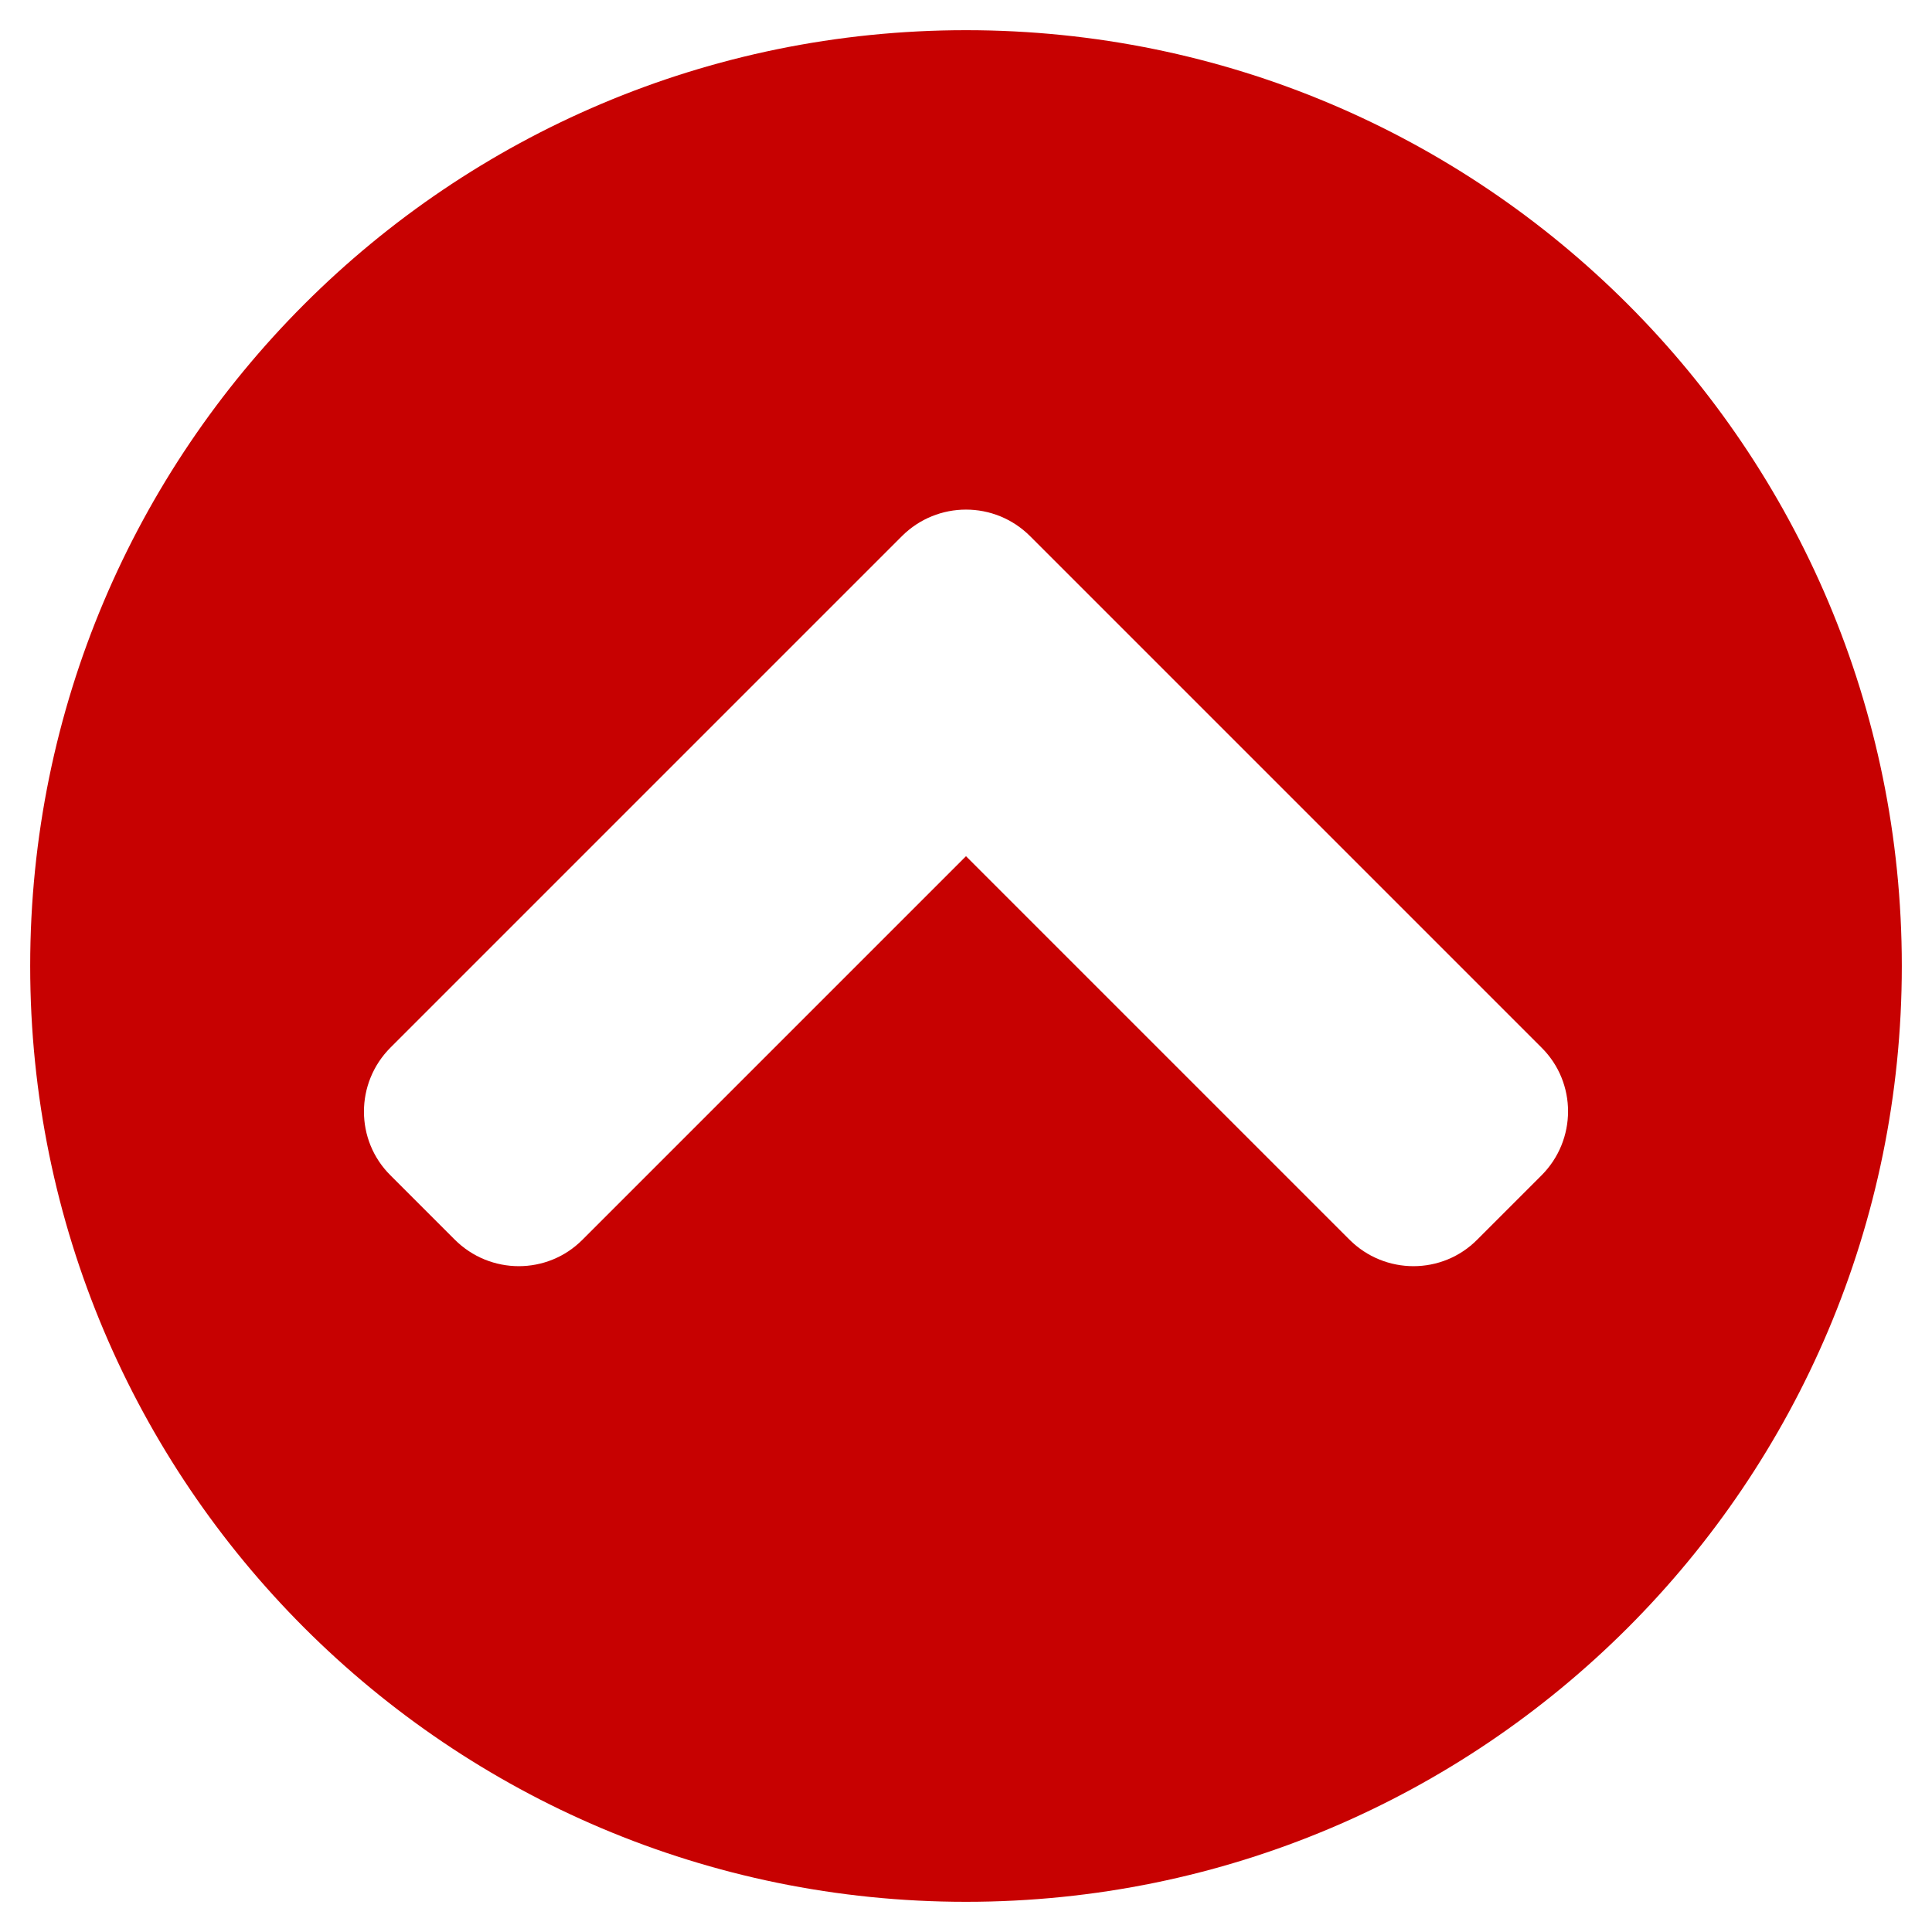
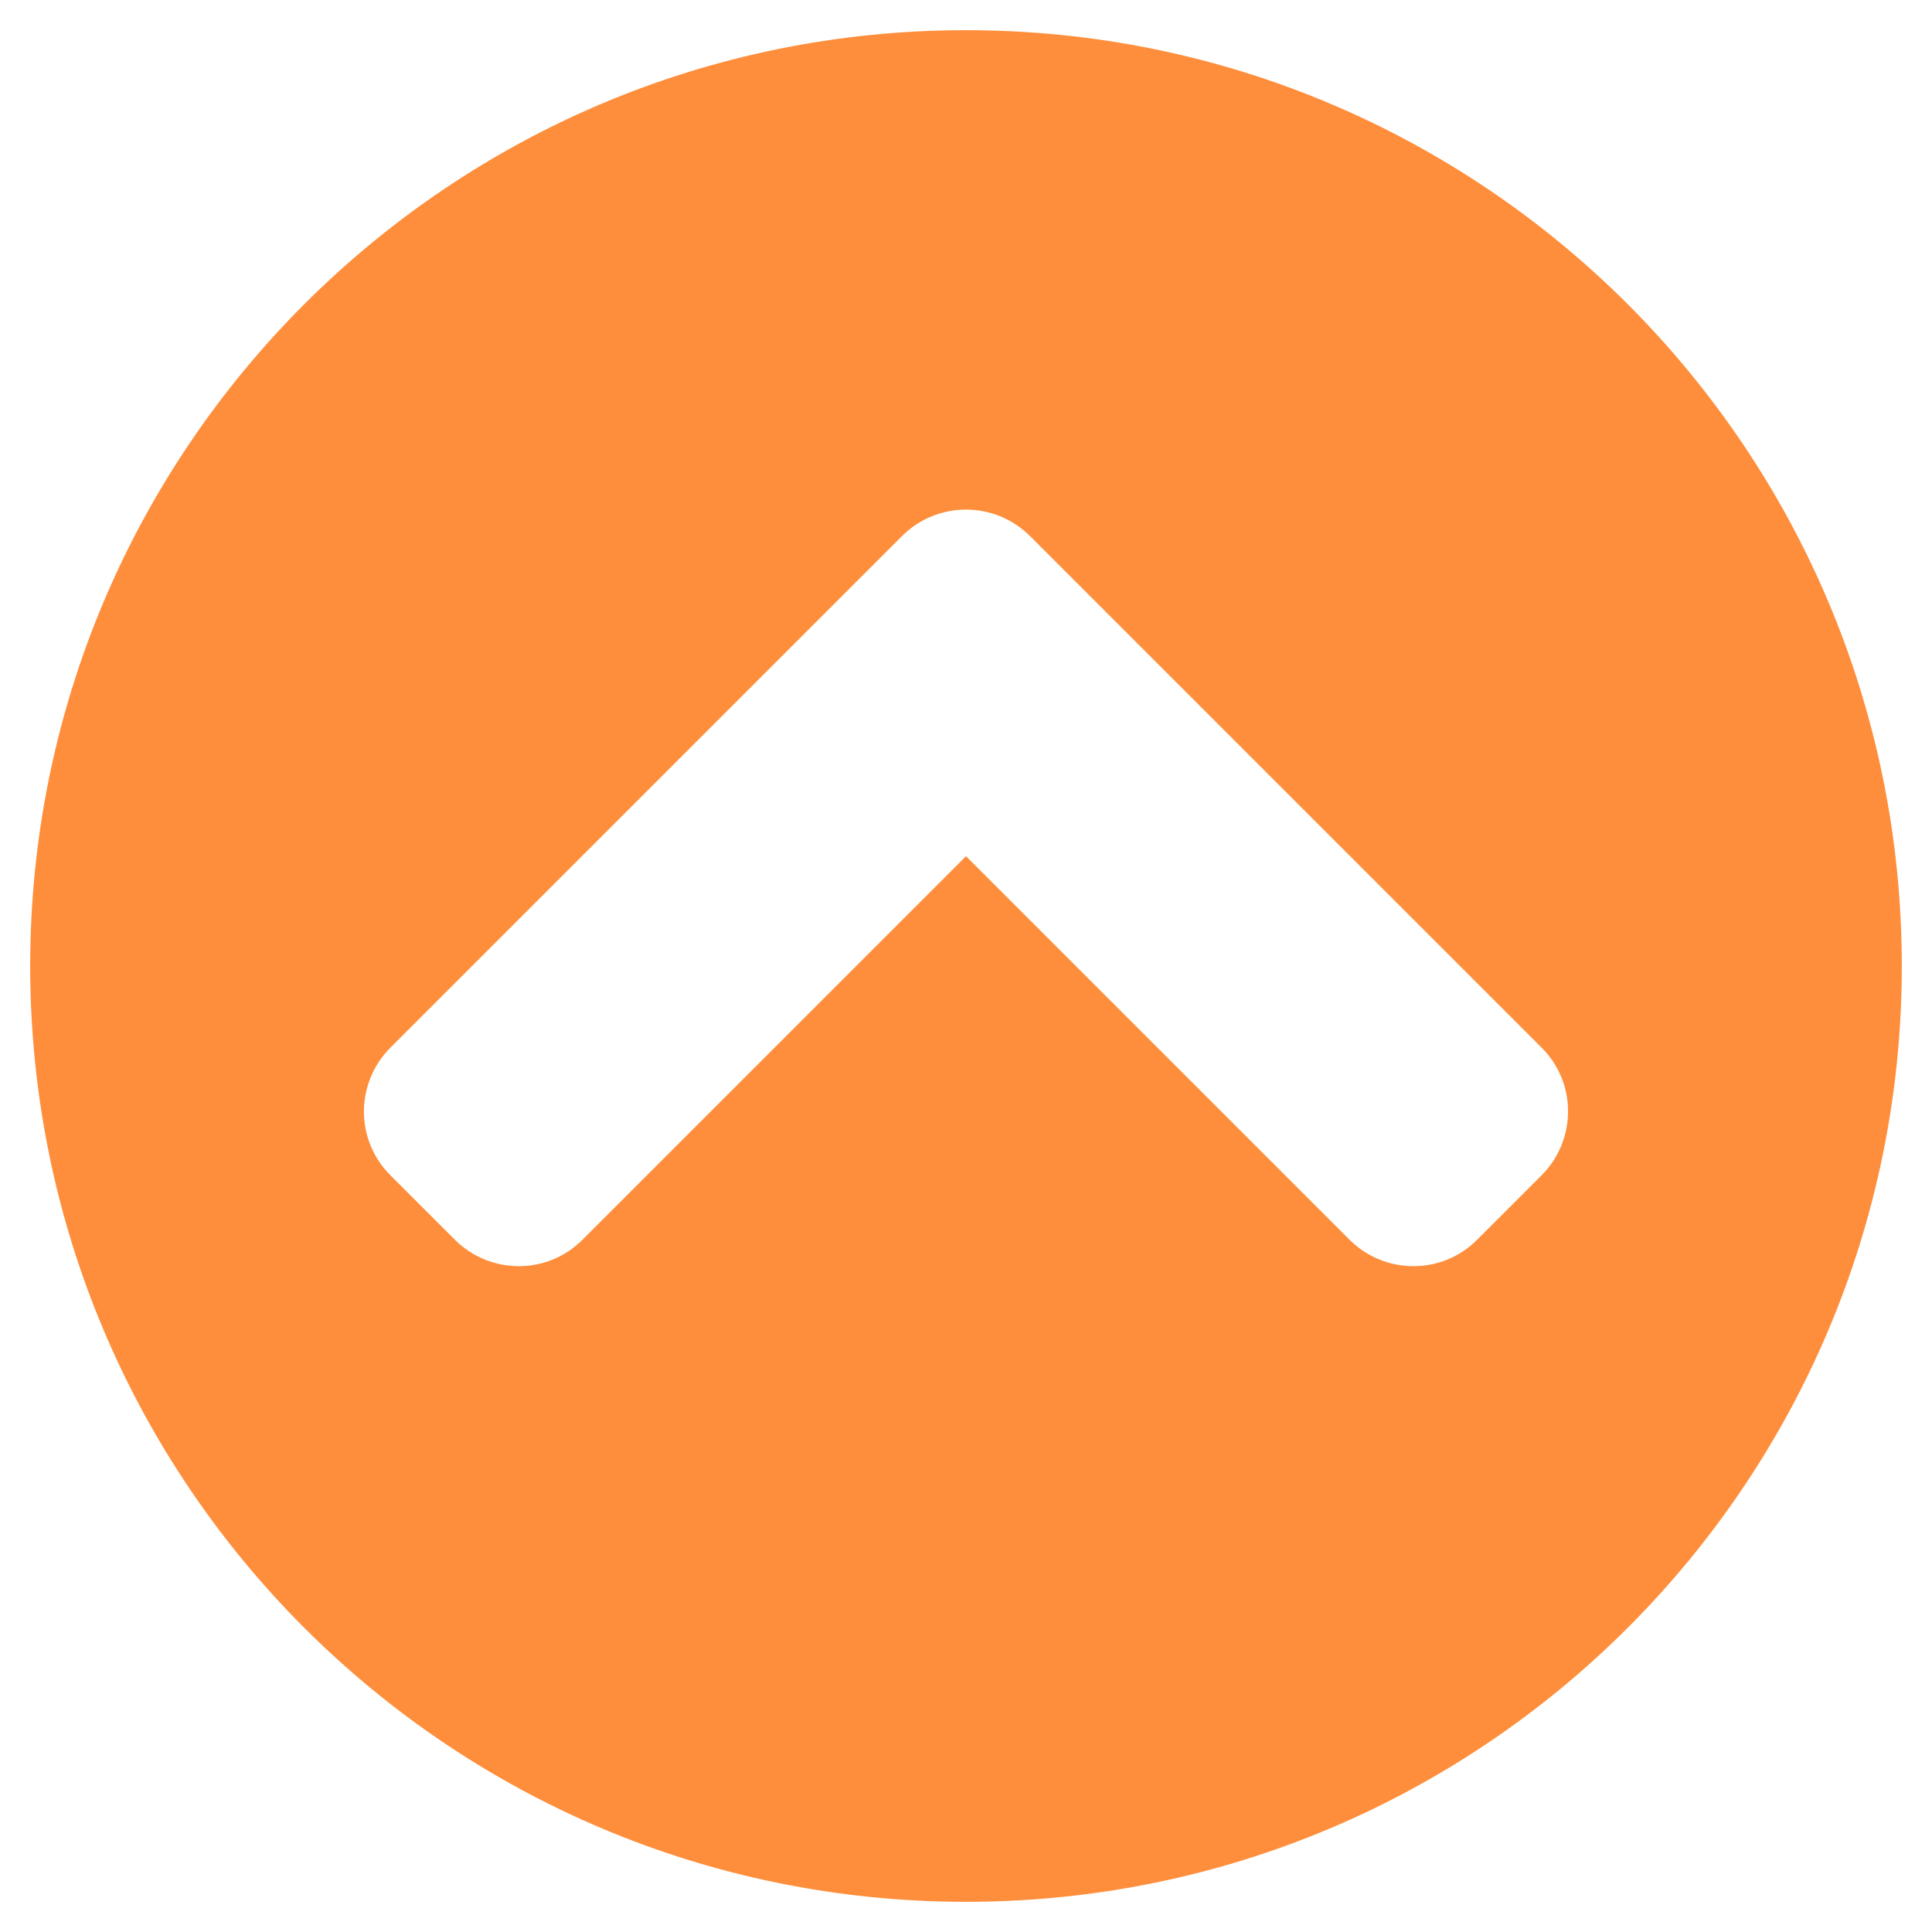
<svg xmlns="http://www.w3.org/2000/svg" aria-hidden="true" focusable="false" data-prefix="fas" data-icon="chevron-circle-up" class="svg-inline--fa fa-chevron-circle-up fa-w-16" role="img" viewBox="0 0 512 512">
-   <path fill="#C70101" d="M8 256C8 119 119 8 256 8s248 111 248 248-111 248-248 248S8 393 8 256zm231-113.9L103.5 277.6c-9.4 9.4-9.4 24.6 0 33.9l17 17c9.4 9.4 24.6 9.4 33.9 0L256 226.9l101.6 101.6c9.4 9.4 24.6 9.4 33.9 0l17-17c9.4-9.4 9.4-24.6 0-33.9L273 142.1c-9.4-9.4-24.6-9.4-34 0z" />
+   <path fill="#FE8E3B" d="M8 256C8 119 119 8 256 8s248 111 248 248-111 248-248 248S8 393 8 256zm231-113.9L103.5 277.6c-9.4 9.4-9.4 24.6 0 33.9l17 17c9.4 9.4 24.6 9.4 33.9 0L256 226.9l101.6 101.6c9.4 9.4 24.6 9.4 33.9 0l17-17c9.4-9.4 9.4-24.6 0-33.9L273 142.1c-9.4-9.4-24.6-9.4-34 0z" />
</svg>
